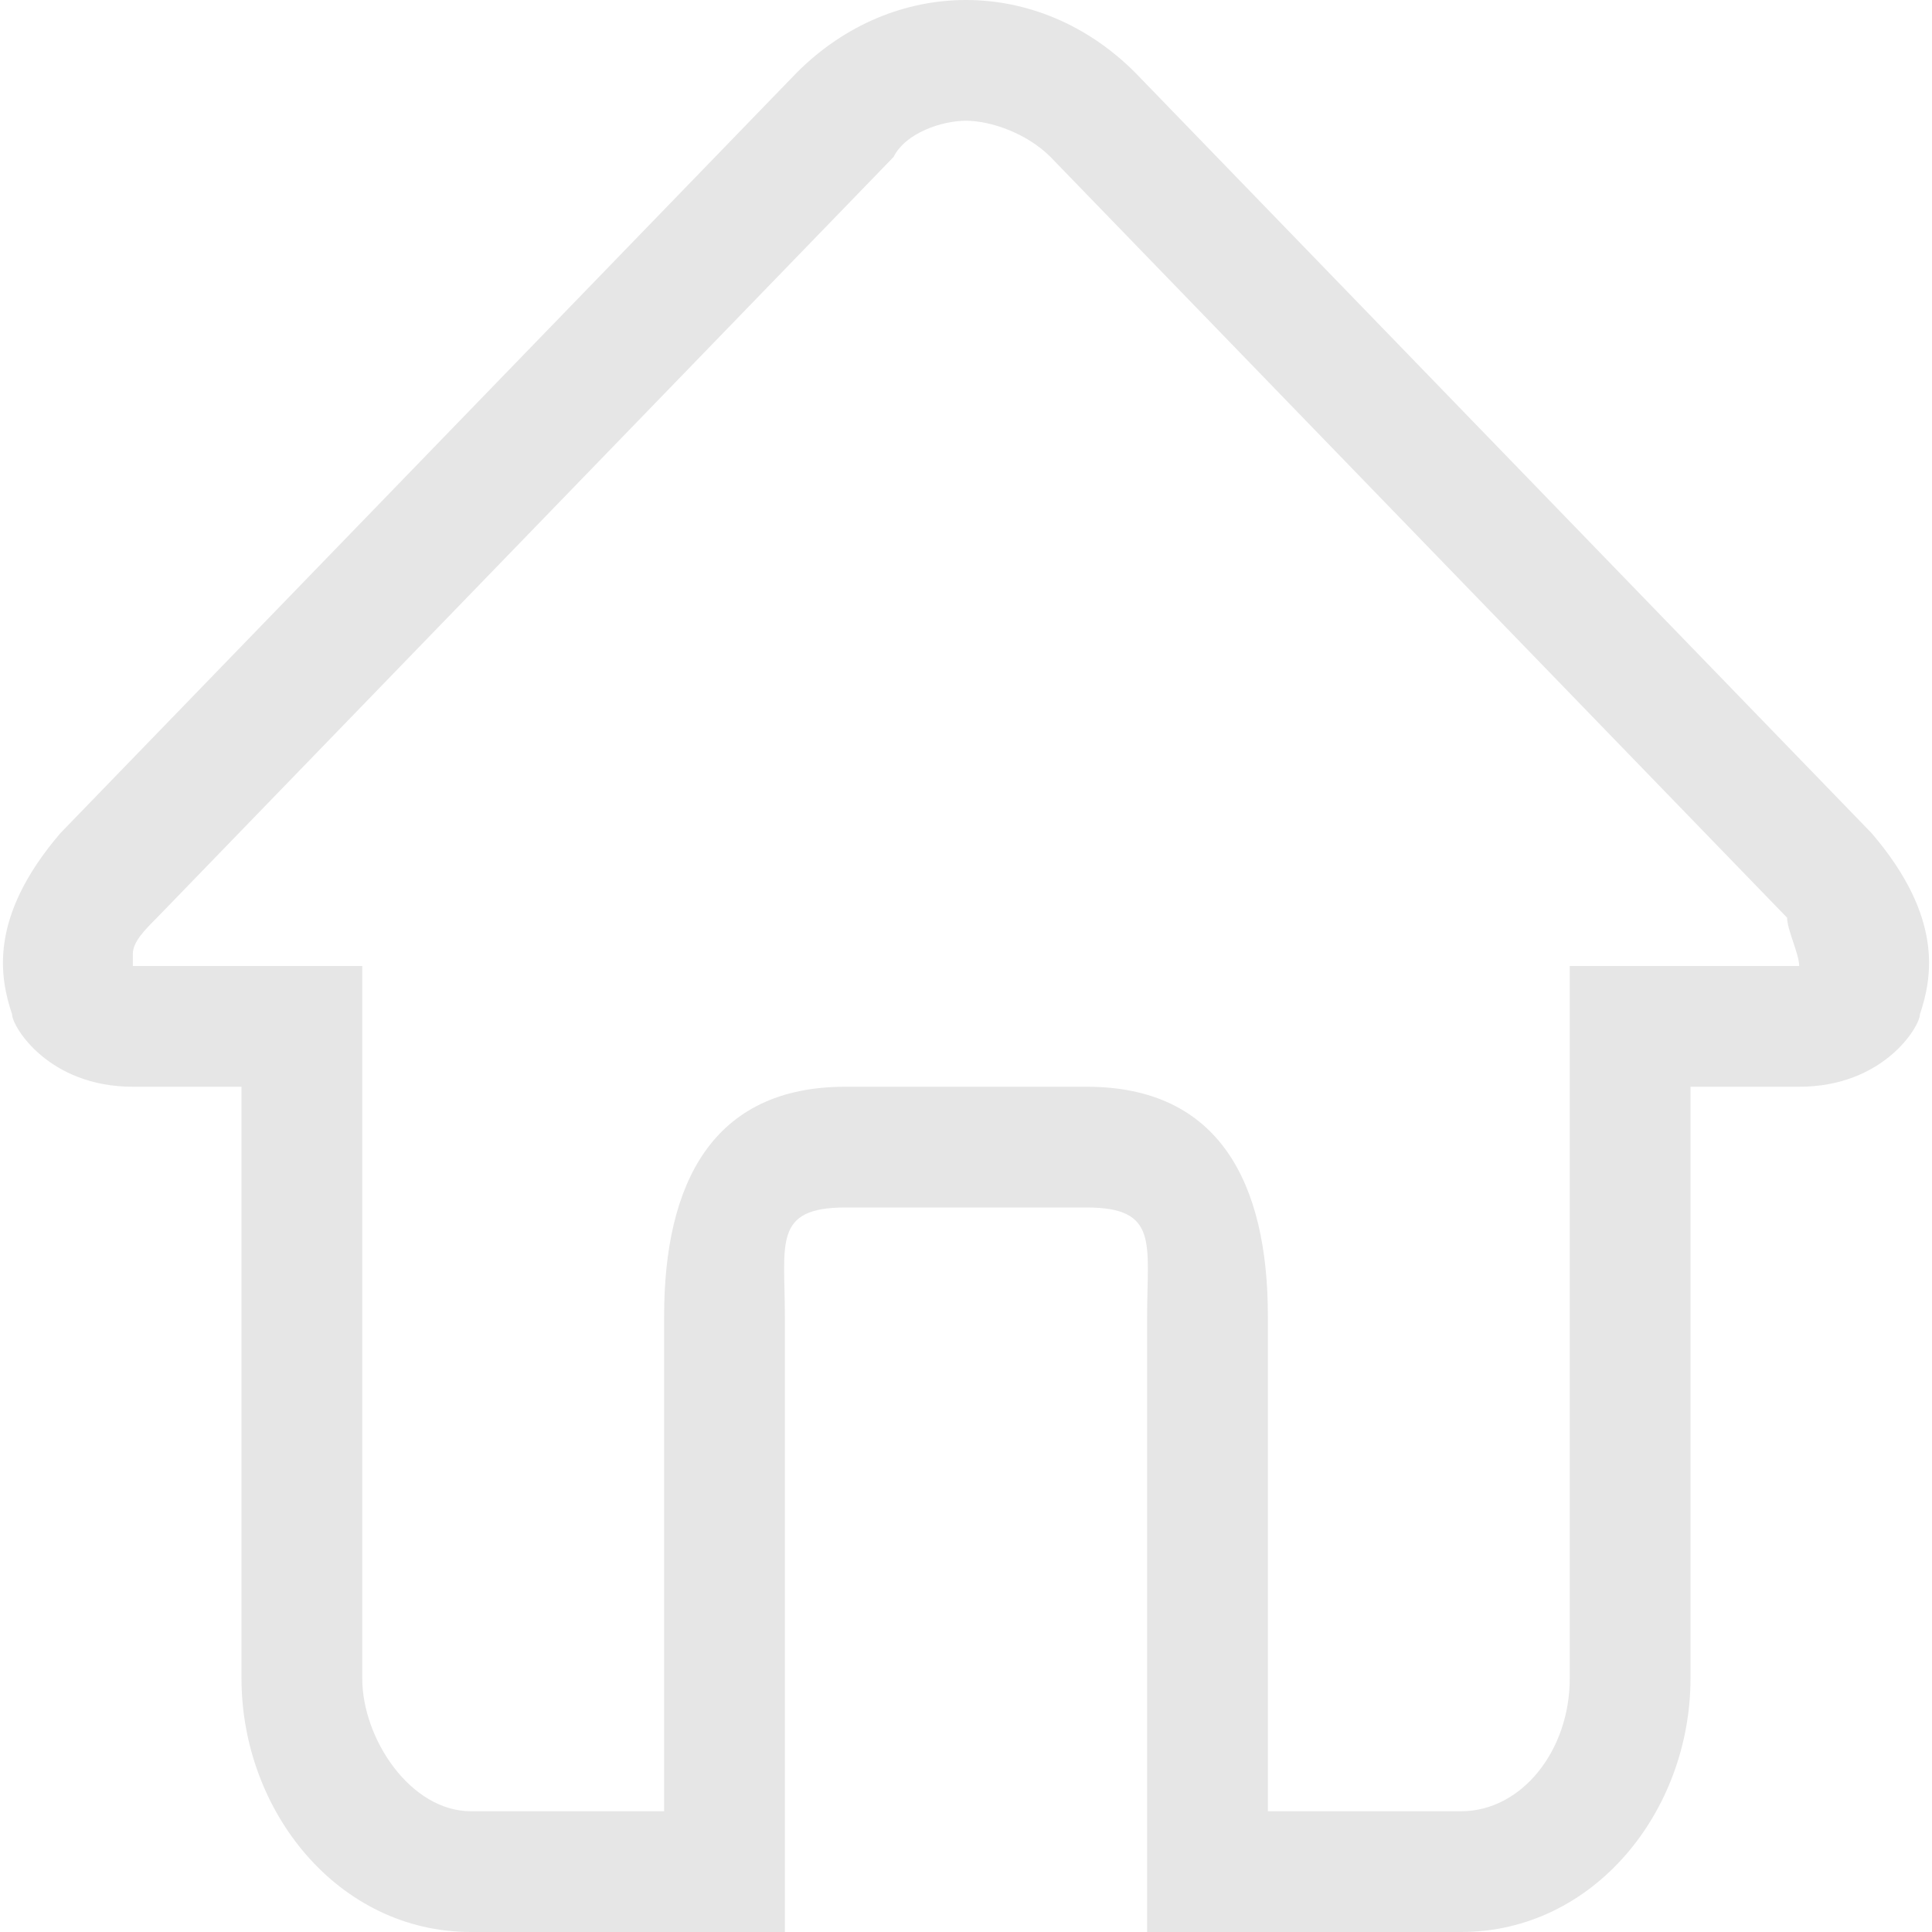
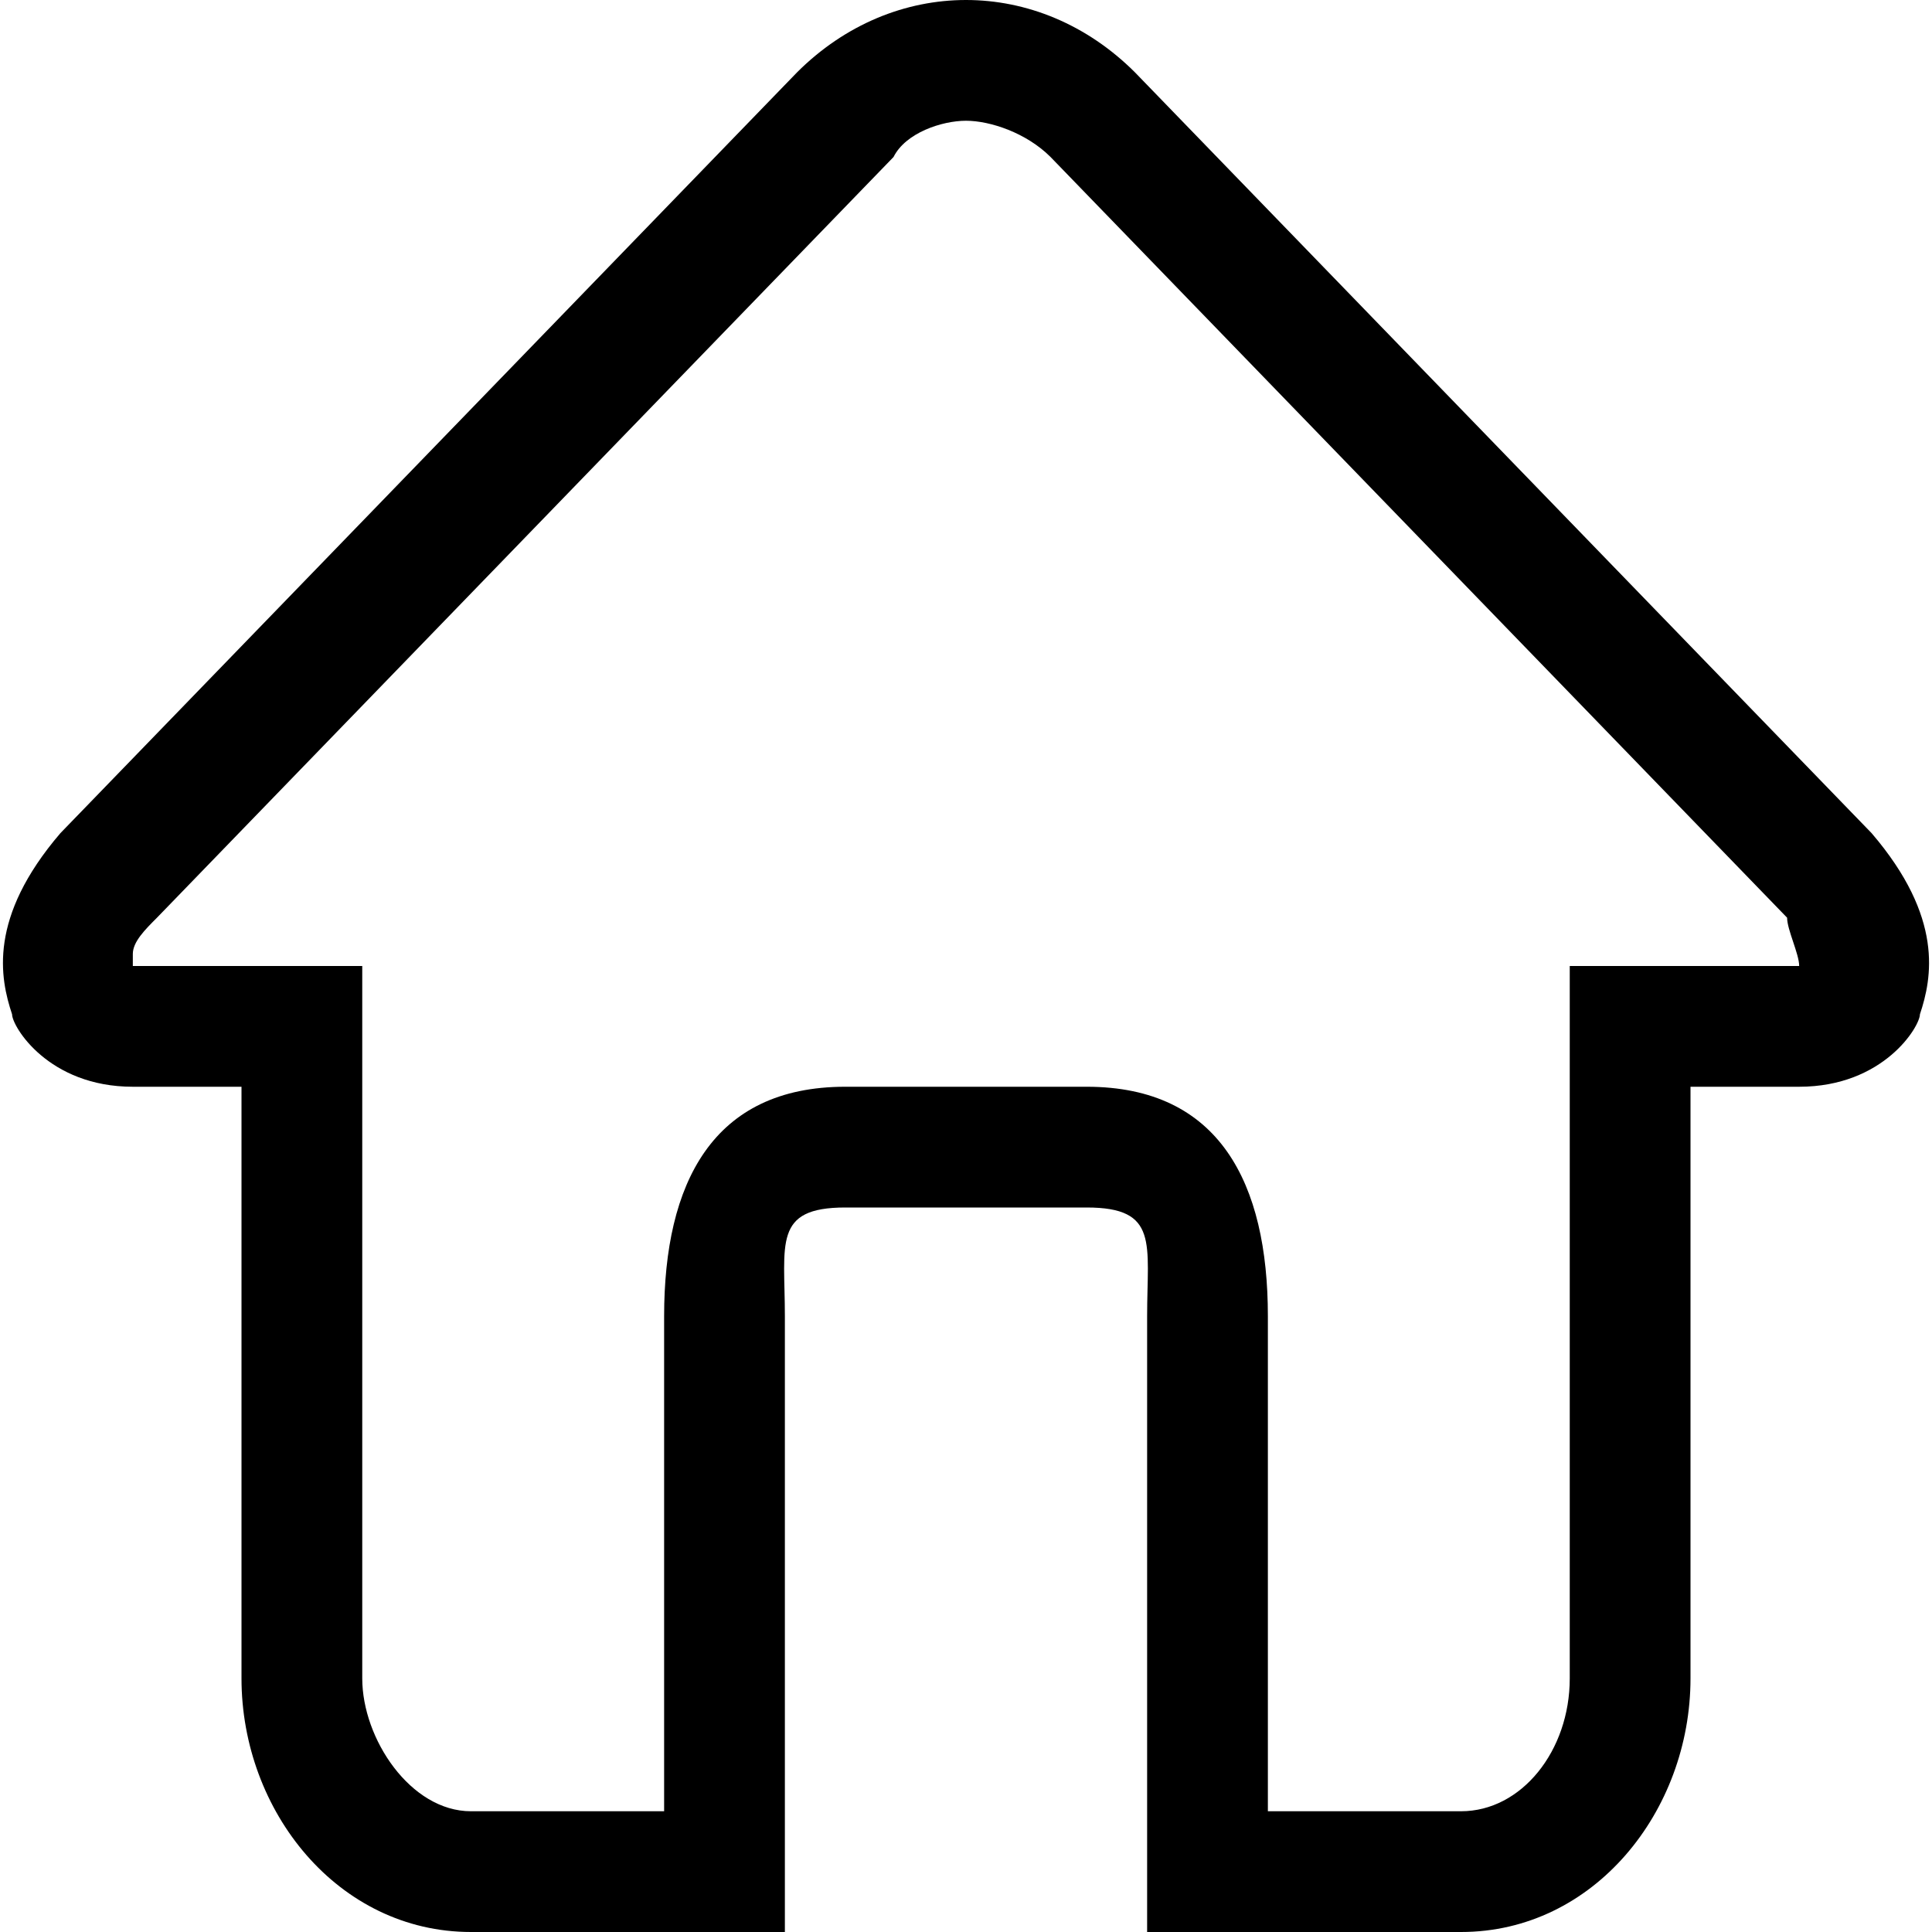
- <svg xmlns="http://www.w3.org/2000/svg" t="1557882209499" class="icon" style="" viewBox="0 0 1024 1024" version="1.1" p-id="6033" width="128" height="128">
+ <svg xmlns="http://www.w3.org/2000/svg" class="icon" viewBox="0 0 1024 1024" width="128" height="128">
  <defs>
-     <style type="text/css" />
+     <style />
  </defs>
-   <path d="M992 441.6 601.6 38.4C576 12.8 544 0 512 0 480 0 448 12.8 422.4 38.4L32 441.6C-6.4 486.4 0 518.4 6.4 537.6 6.4 544 25.6 576 70.4 576L128 576l0 313.6C128 960 179.2 1024 249.6 1024l64 0 102.4 0 0-70.4 0-256C416 659.2 409.6 640 448 640l64 0 64 0c38.4 0 32 19.2 32 57.6l0 256L608 1024l102.4 0 64 0c70.4 0 121.6-64 121.6-134.4L896 576l57.6 0c44.8 0 64-32 64-38.4C1024 518.4 1030.4 486.4 992 441.6zM953.6 512l-51.2 0-32 0L832 512l0 377.6c0 38.4-25.6 70.4-57.6 70.4l-102.4 0 0-262.4C672 627.2 646.4 576 576 576L512 576 448 576c-70.4 0-96 51.2-96 121.6L352 960 249.6 960C217.6 960 192 921.6 192 889.6L192 512 153.6 512 121.6 512 70.4 512c0 0 0-6.4 0-6.4 0-6.4 6.4-12.8 12.8-19.2l390.4-403.2C480 70.4 499.2 64 512 64c12.8 0 32 6.4 44.8 19.2l390.4 403.2C947.2 492.8 953.6 505.6 953.6 512 953.6 505.6 953.6 512 953.6 512z" p-id="6034" fill="#e6e6e6" />
+   <path d="M992 441.6L601.6 38.4C576 12.8 544 0 512 0c-32 0-64 12.8-89.6 38.4L32 441.6c-38.4 44.8-32 76.8-25.6 96 0 6.4 19.2 38.4 64 38.4H128v313.6c0 70.4 51.2 134.4 121.6 134.4H416V697.6c0-38.4-6.4-57.6 32-57.6h128c38.4 0 32 19.2 32 57.6V1024h166.4c70.4 0 121.6-64 121.6-134.4V576h57.6c44.8 0 64-32 64-38.4 6.4-19.2 12.8-51.2-25.6-96zM953.6 512H832v377.6c0 38.4-25.6 70.4-57.6 70.4H672V697.6c0-70.4-25.6-121.6-96-121.6H448c-70.4 0-96 51.2-96 121.6V960H249.6c-32 0-57.6-38.4-57.6-70.4V512H70.4v-6.4c0-6.4 6.4-12.8 12.8-19.2L473.6 83.2C480 70.4 499.2 64 512 64c12.8 0 32 6.4 44.8 19.2l390.4 403.2c0 6.4 6.4 19.2 6.4 25.6 0-6.4 0 0 0 0z" />
</svg>
